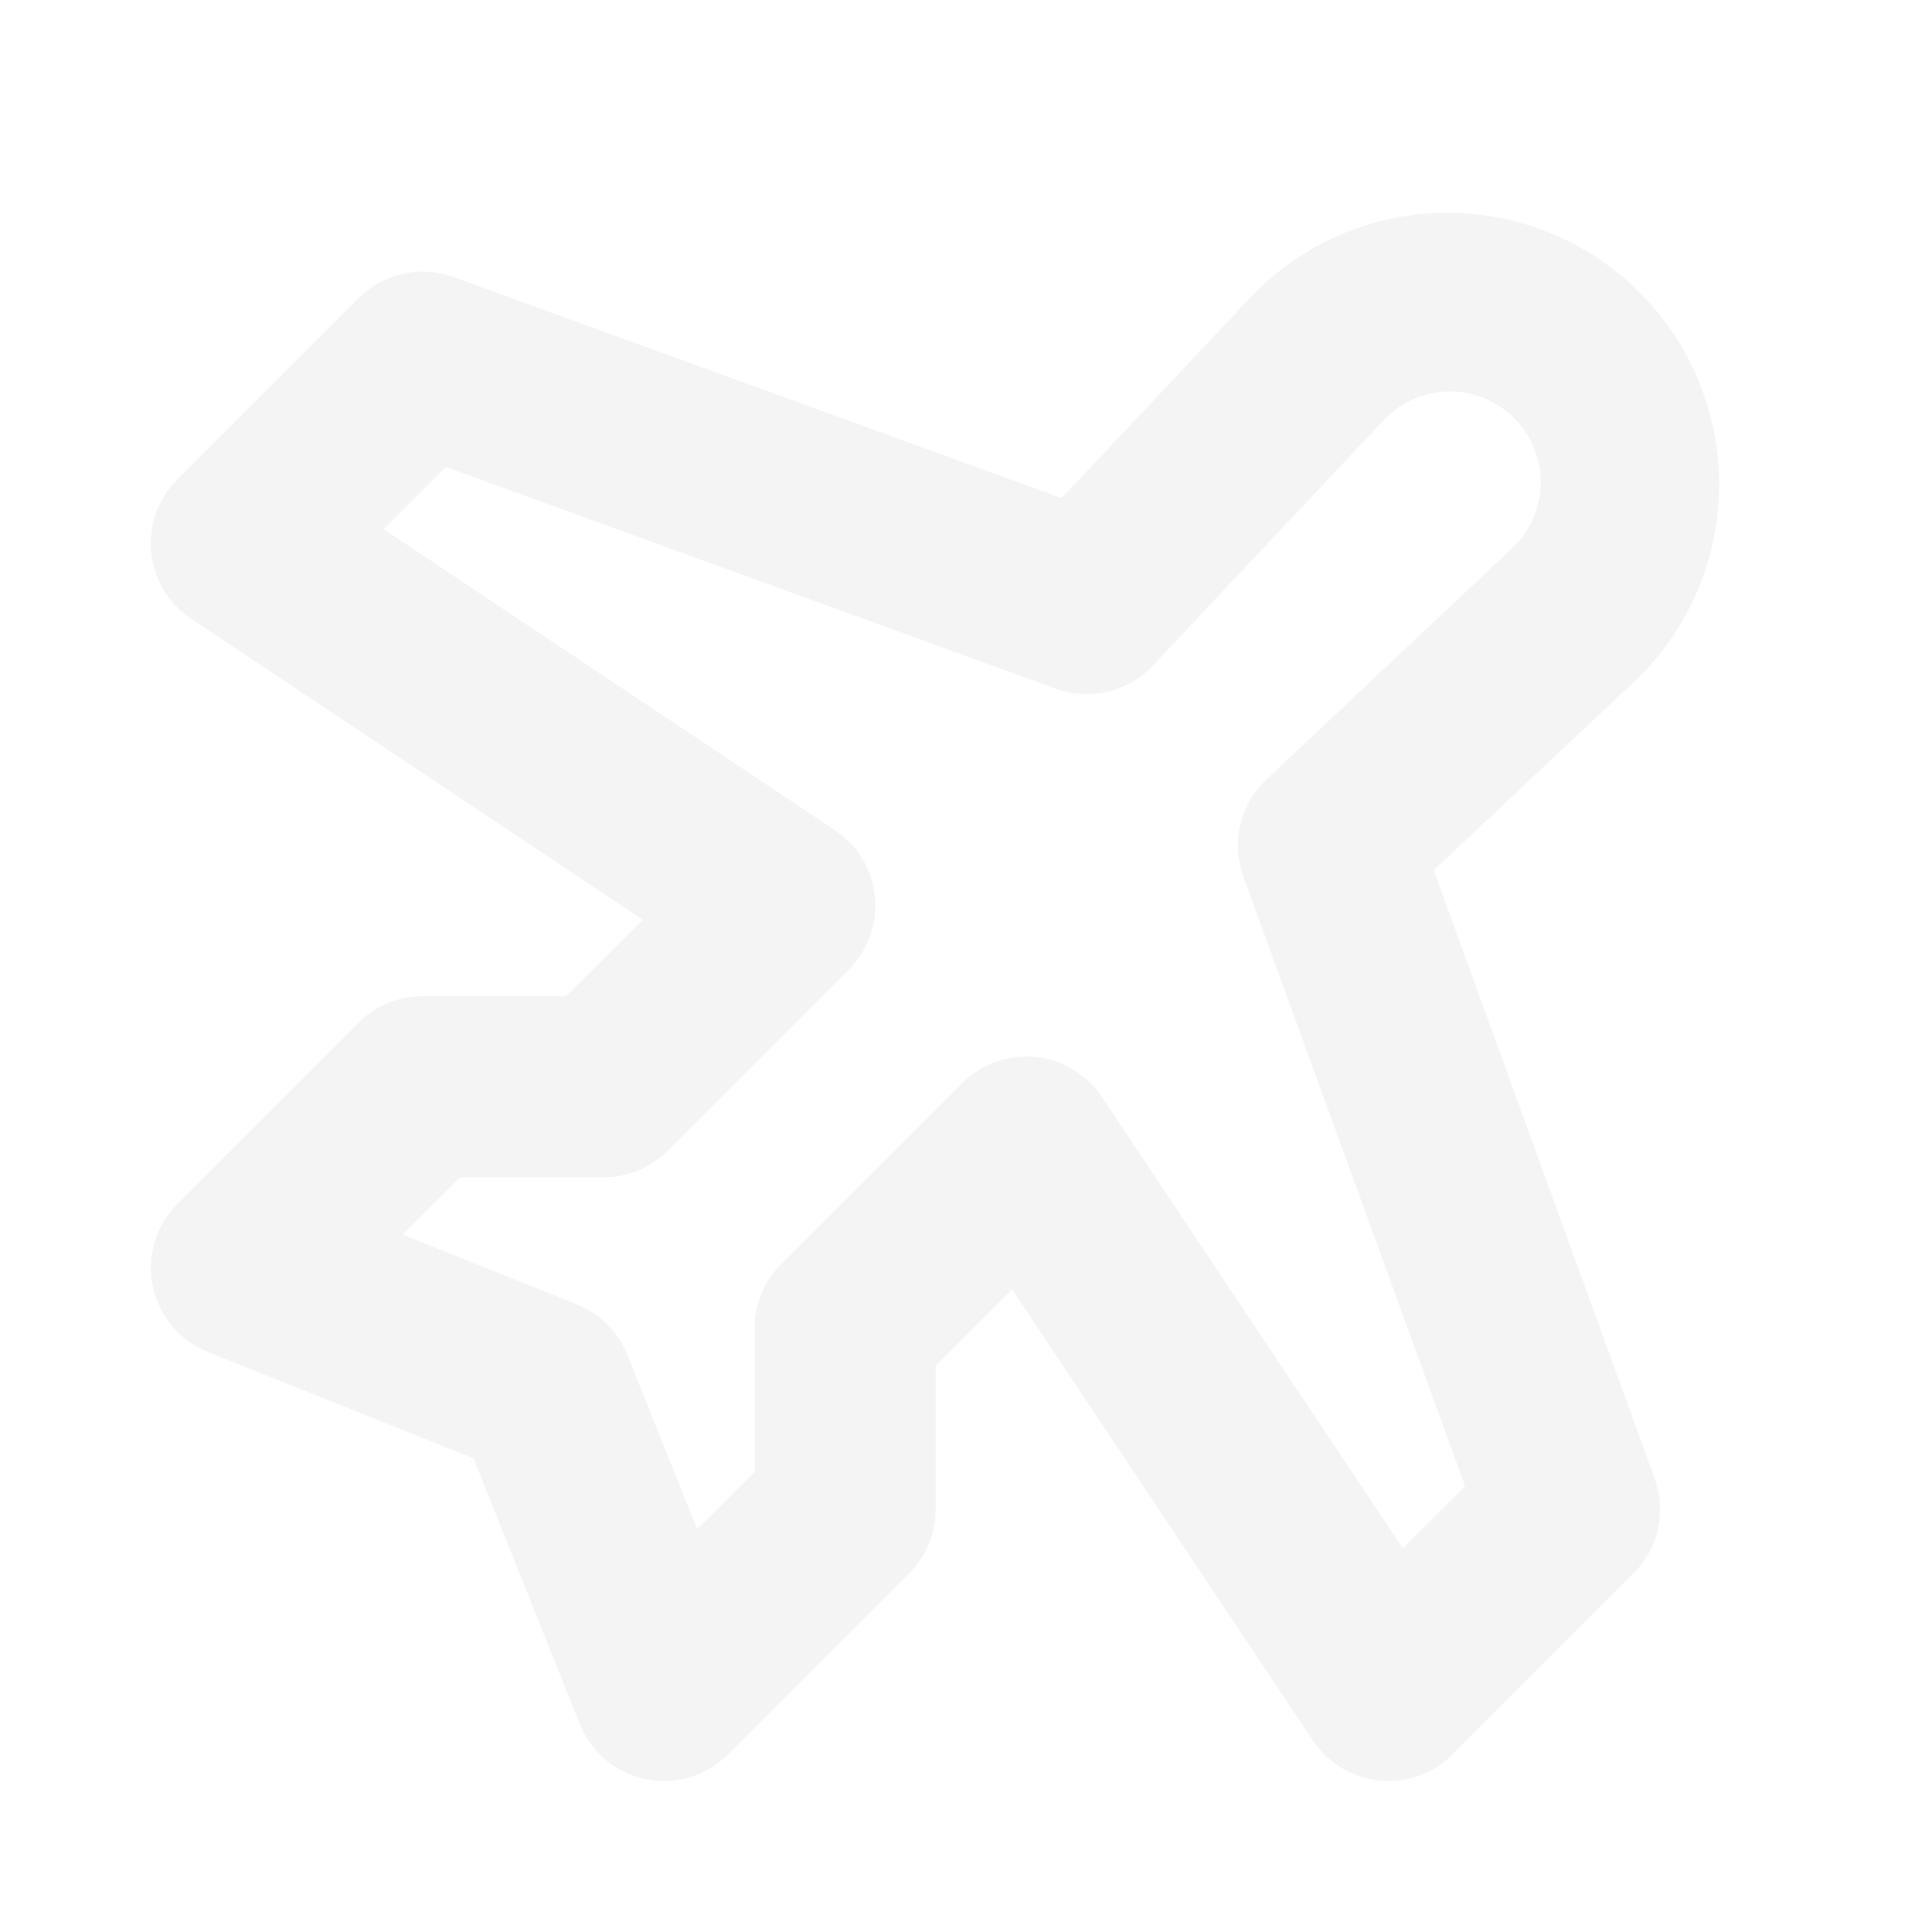
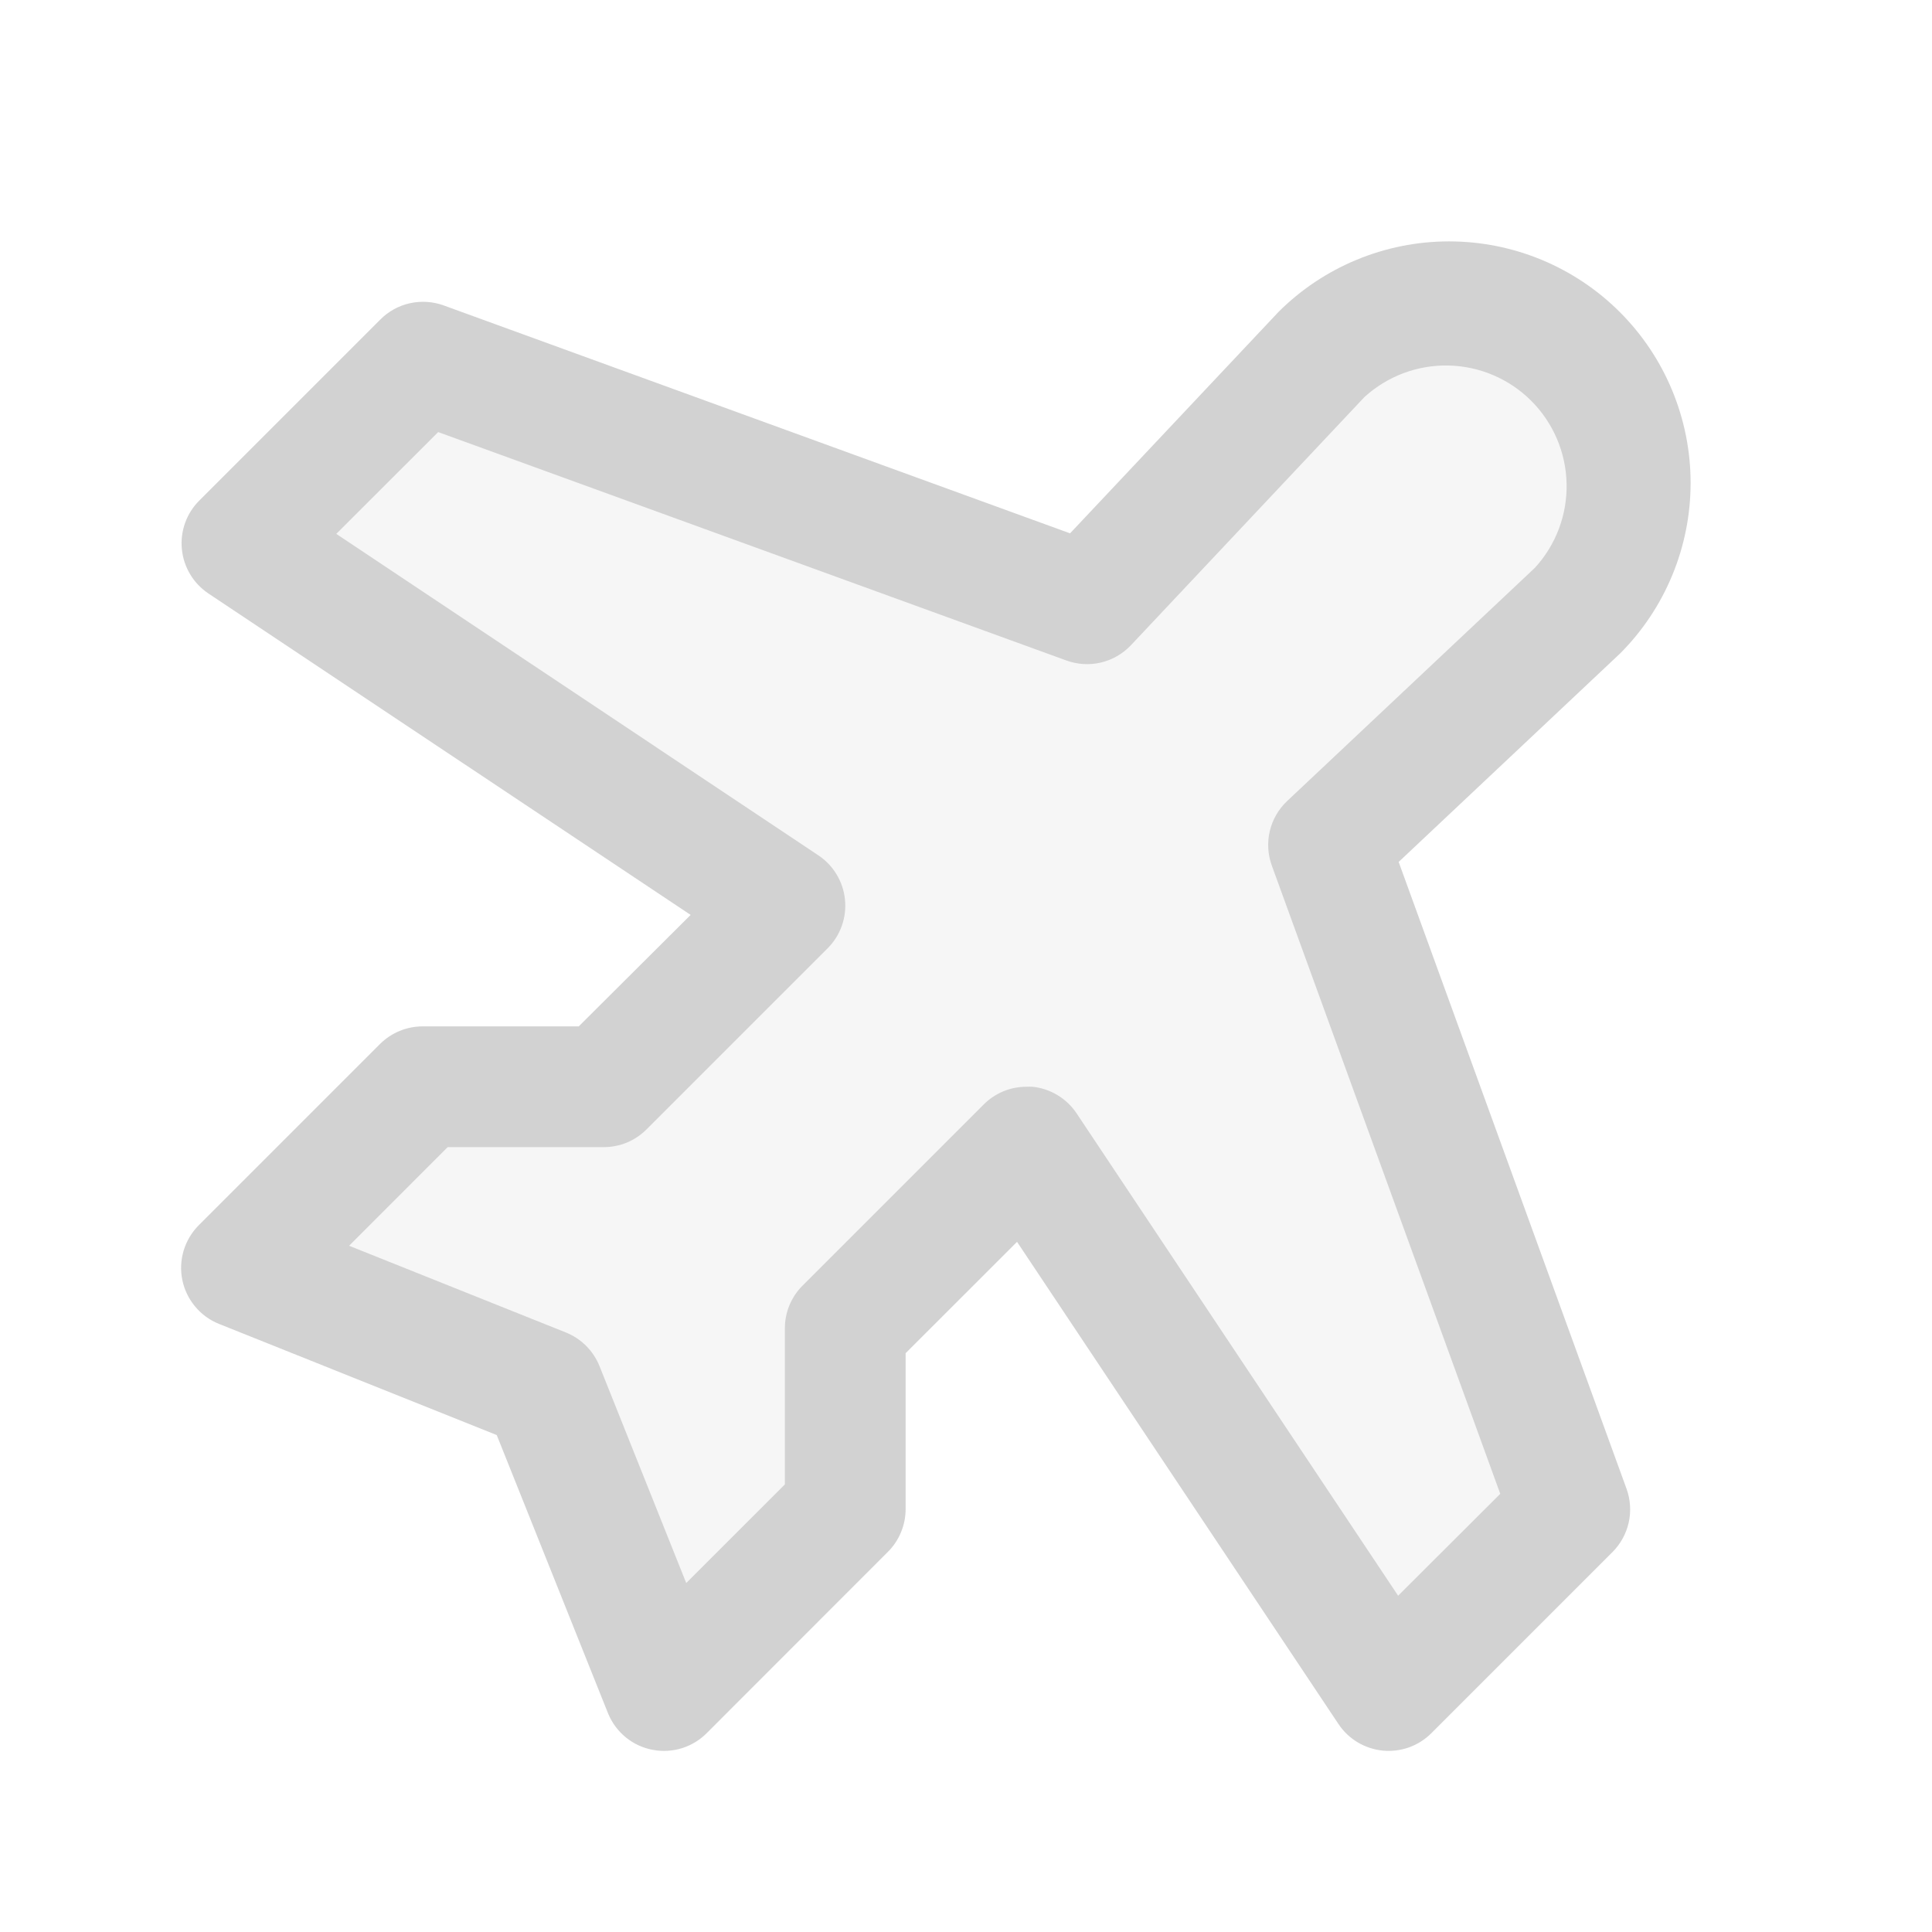
- <svg xmlns="http://www.w3.org/2000/svg" width="40" height="40" viewBox="0 0 40 40" fill="none">
-   <path d="M29.685 18.017L33.937 14.016L33.977 13.975C35.018 12.917 35.599 11.491 35.593 10.007C35.587 8.523 34.994 7.102 33.945 6.053C32.896 5.003 31.474 4.411 29.991 4.405C28.507 4.399 27.081 4.98 26.023 6.02C26.009 6.033 25.996 6.047 25.982 6.061L21.98 10.312L9.388 5.736C9.053 5.614 8.69 5.59 8.342 5.668C7.994 5.745 7.675 5.92 7.423 6.172L3.673 9.922C3.476 10.118 3.325 10.355 3.231 10.617C3.137 10.879 3.102 11.158 3.129 11.435C3.156 11.711 3.245 11.979 3.388 12.217C3.531 12.455 3.726 12.659 3.957 12.812L13.306 19.044L11.716 20.625H8.748C8.251 20.625 7.774 20.822 7.423 21.173L3.673 24.923C3.453 25.142 3.292 25.413 3.203 25.709C3.113 26.006 3.099 26.321 3.161 26.624C3.223 26.928 3.359 27.212 3.557 27.45C3.756 27.688 4.01 27.873 4.298 27.989L9.802 30.192L11.999 35.683L12.013 35.717C12.133 36.005 12.322 36.259 12.564 36.456C12.806 36.652 13.094 36.785 13.4 36.843C13.707 36.9 14.023 36.88 14.32 36.784C14.617 36.689 14.885 36.521 15.101 36.295L18.821 32.575C18.996 32.401 19.134 32.195 19.229 31.967C19.323 31.74 19.372 31.496 19.373 31.25V28.281L20.956 26.698L27.185 36.039C27.339 36.27 27.542 36.464 27.78 36.606C28.018 36.749 28.284 36.838 28.561 36.865C28.837 36.892 29.115 36.858 29.377 36.765C29.638 36.671 29.875 36.521 30.071 36.325L33.821 32.575C34.074 32.323 34.249 32.003 34.326 31.655C34.403 31.306 34.379 30.943 34.257 30.608L29.685 18.017ZM29.043 32.056L22.81 22.708C22.656 22.477 22.453 22.284 22.215 22.141C21.978 21.998 21.711 21.91 21.435 21.883C21.373 21.877 21.31 21.874 21.248 21.875C21.001 21.875 20.757 21.924 20.53 22.018C20.302 22.112 20.095 22.251 19.921 22.425L16.171 26.175C15.82 26.526 15.623 27.003 15.623 27.5V30.469L14.432 31.659L12.988 28.05C12.894 27.814 12.753 27.6 12.573 27.42C12.393 27.24 12.179 27.099 11.943 27.005L8.334 25.561L9.529 24.375H12.498C12.995 24.375 13.471 24.178 13.823 23.826L17.573 20.076C17.77 19.881 17.92 19.643 18.014 19.382C18.108 19.12 18.142 18.841 18.115 18.565C18.088 18.288 18 18.021 17.857 17.783C17.714 17.545 17.52 17.341 17.288 17.188L7.941 10.956L9.229 9.667L21.859 14.259C22.203 14.385 22.577 14.406 22.933 14.322C23.29 14.237 23.614 14.05 23.865 13.783L28.691 8.655C29.044 8.302 29.521 8.105 30.02 8.105C30.518 8.105 30.995 8.302 31.348 8.655C31.7 9.007 31.898 9.485 31.898 9.983C31.898 10.481 31.7 10.959 31.348 11.311L26.22 16.137C25.953 16.389 25.765 16.712 25.68 17.069C25.595 17.425 25.616 17.799 25.741 18.144L30.335 30.772L29.043 32.056Z" fill="#F4F4F4" />
+ <svg xmlns="http://www.w3.org/2000/svg" width="36" height="36" viewBox="0 0 36 36" fill="none">
+   <path opacity="0.2" d="M29.391 11.391L24.75 15.75L29.25 28.125L25.875 31.5L19.125 21.375L15.75 24.75V28.125L12.375 31.5L10.125 25.875L4.5 23.625L7.875 20.25H11.25L14.625 16.875L4.5 10.125L7.875 6.75L20.25 11.25L24.609 6.609C25.243 5.975 26.103 5.619 27 5.619C27.897 5.619 28.757 5.975 29.391 6.609C30.025 7.243 30.381 8.103 30.381 9C30.381 9.897 30.025 10.757 29.391 11.391Z" fill="#D2D2D2" />
+   <path d="M26.062 16.061L30.16 12.203L30.184 12.181C31.028 11.337 31.502 10.192 31.502 8.999C31.502 7.805 31.028 6.66 30.184 5.816C29.34 4.972 28.195 4.498 27.001 4.498C25.808 4.498 24.663 4.972 23.819 5.816L23.797 5.84L19.939 9.938L8.267 5.691C8.066 5.618 7.848 5.604 7.639 5.65C7.43 5.696 7.239 5.801 7.088 5.953L3.713 9.328C3.595 9.445 3.505 9.588 3.449 9.744C3.393 9.901 3.372 10.068 3.389 10.234C3.405 10.399 3.458 10.559 3.544 10.702C3.629 10.845 3.746 10.966 3.884 11.059L12.869 17.048L10.784 19.125H7.875C7.577 19.125 7.291 19.244 7.08 19.454L3.705 22.829C3.574 22.96 3.477 23.122 3.423 23.3C3.369 23.478 3.36 23.667 3.397 23.849C3.434 24.031 3.516 24.201 3.635 24.344C3.753 24.487 3.906 24.599 4.078 24.668L9.256 26.74L11.323 31.908L11.332 31.93C11.403 32.103 11.517 32.256 11.662 32.374C11.807 32.492 11.98 32.572 12.164 32.606C12.348 32.641 12.538 32.629 12.716 32.572C12.895 32.514 13.056 32.413 13.185 32.278L16.542 28.919C16.647 28.816 16.73 28.692 16.787 28.555C16.845 28.419 16.874 28.273 16.875 28.125V25.215L18.951 23.14L24.94 32.124C25.032 32.263 25.154 32.379 25.297 32.465C25.439 32.55 25.599 32.603 25.765 32.62C25.93 32.636 26.098 32.615 26.254 32.56C26.411 32.504 26.553 32.413 26.671 32.296L30.046 28.921C30.197 28.77 30.302 28.578 30.349 28.369C30.395 28.16 30.381 27.942 30.308 27.741L26.062 16.061ZM26.052 29.734L20.063 20.749C19.971 20.61 19.849 20.493 19.706 20.407C19.564 20.32 19.404 20.267 19.238 20.25C19.201 20.248 19.163 20.248 19.126 20.25C18.979 20.25 18.832 20.279 18.696 20.335C18.559 20.392 18.435 20.475 18.331 20.579L14.956 23.954C14.851 24.058 14.768 24.183 14.711 24.319C14.654 24.456 14.625 24.602 14.625 24.75V27.66L12.787 29.497L11.17 25.453C11.113 25.313 11.029 25.185 10.922 25.078C10.815 24.971 10.687 24.887 10.547 24.83L6.505 23.213L8.342 21.375H11.25C11.398 21.375 11.544 21.346 11.681 21.29C11.817 21.233 11.941 21.15 12.046 21.046L15.421 17.671C15.539 17.553 15.629 17.411 15.685 17.254C15.741 17.097 15.762 16.93 15.745 16.764C15.729 16.598 15.676 16.438 15.59 16.296C15.505 16.153 15.388 16.031 15.249 15.938L6.266 9.948L8.165 8.051L19.867 12.306C20.074 12.382 20.298 12.396 20.512 12.346C20.725 12.296 20.92 12.184 21.071 12.025L25.422 7.401C25.849 7.01 26.411 6.798 26.991 6.811C27.57 6.823 28.122 7.059 28.532 7.468C28.942 7.878 29.178 8.429 29.191 9.009C29.205 9.588 28.994 10.15 28.603 10.578L23.981 14.929C23.822 15.08 23.71 15.275 23.66 15.489C23.61 15.702 23.624 15.926 23.7 16.133L27.955 27.835L26.052 29.734Z" fill="#D2D2D2" />
</svg>
